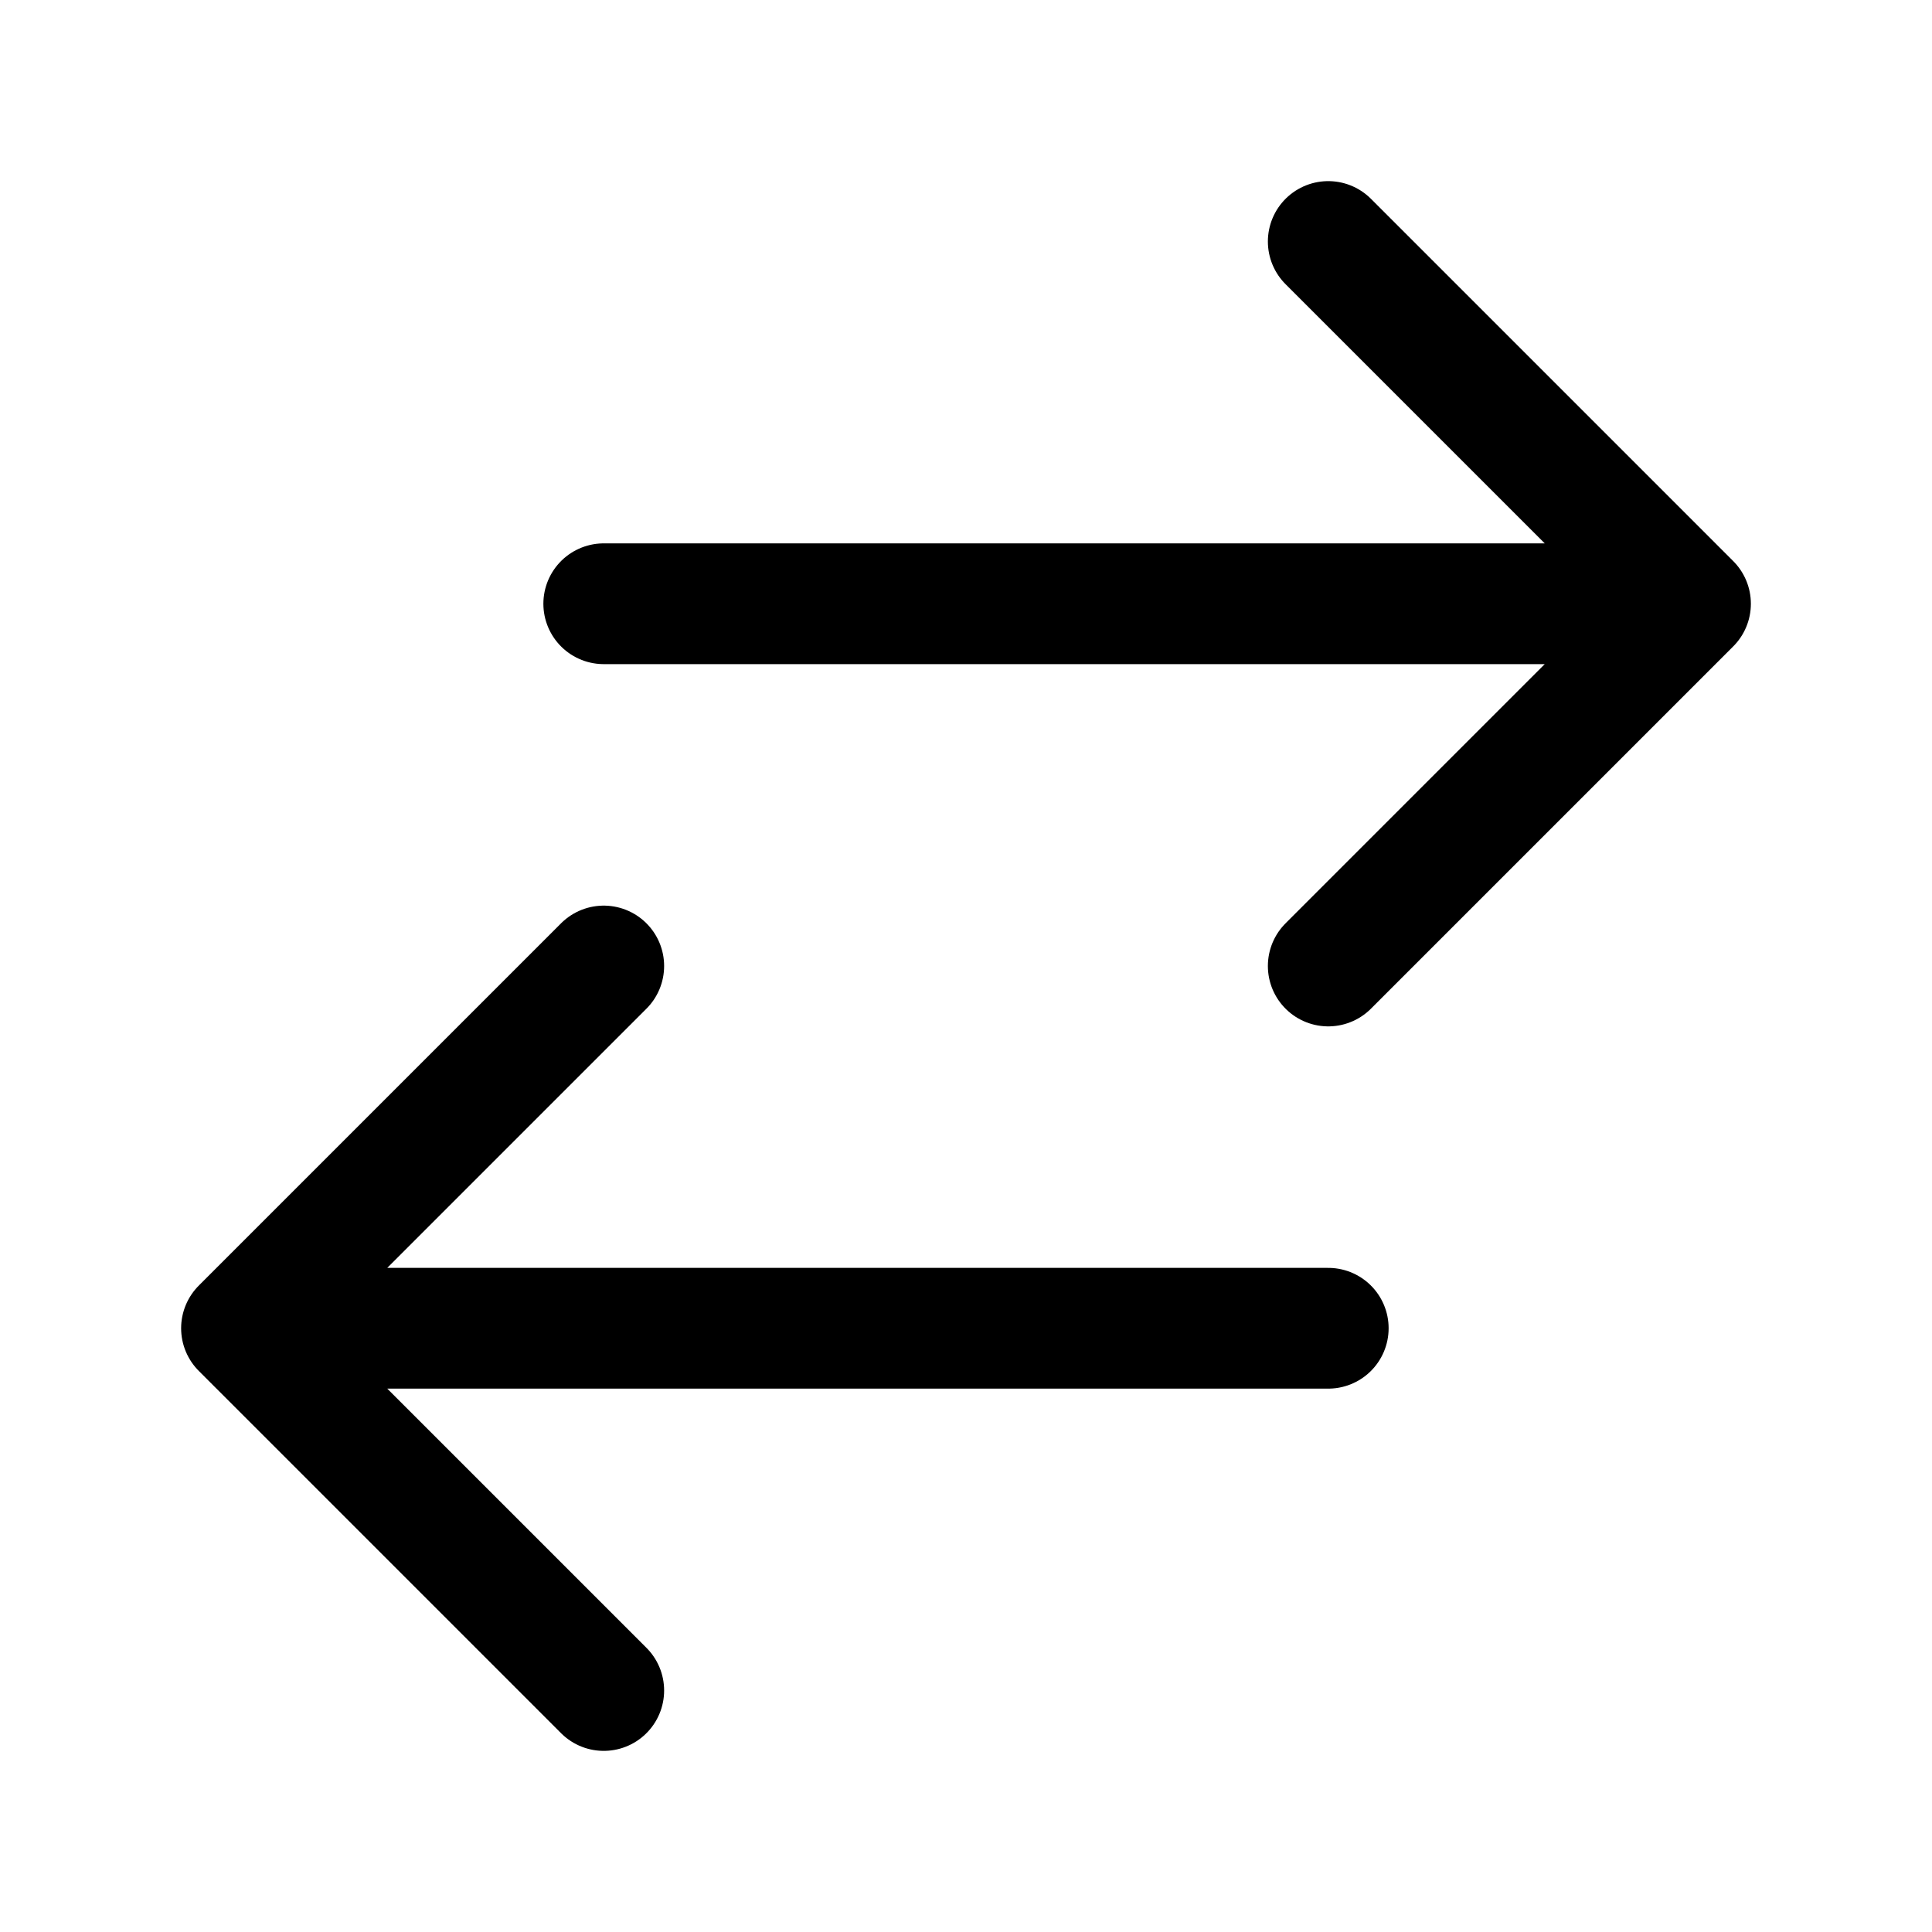
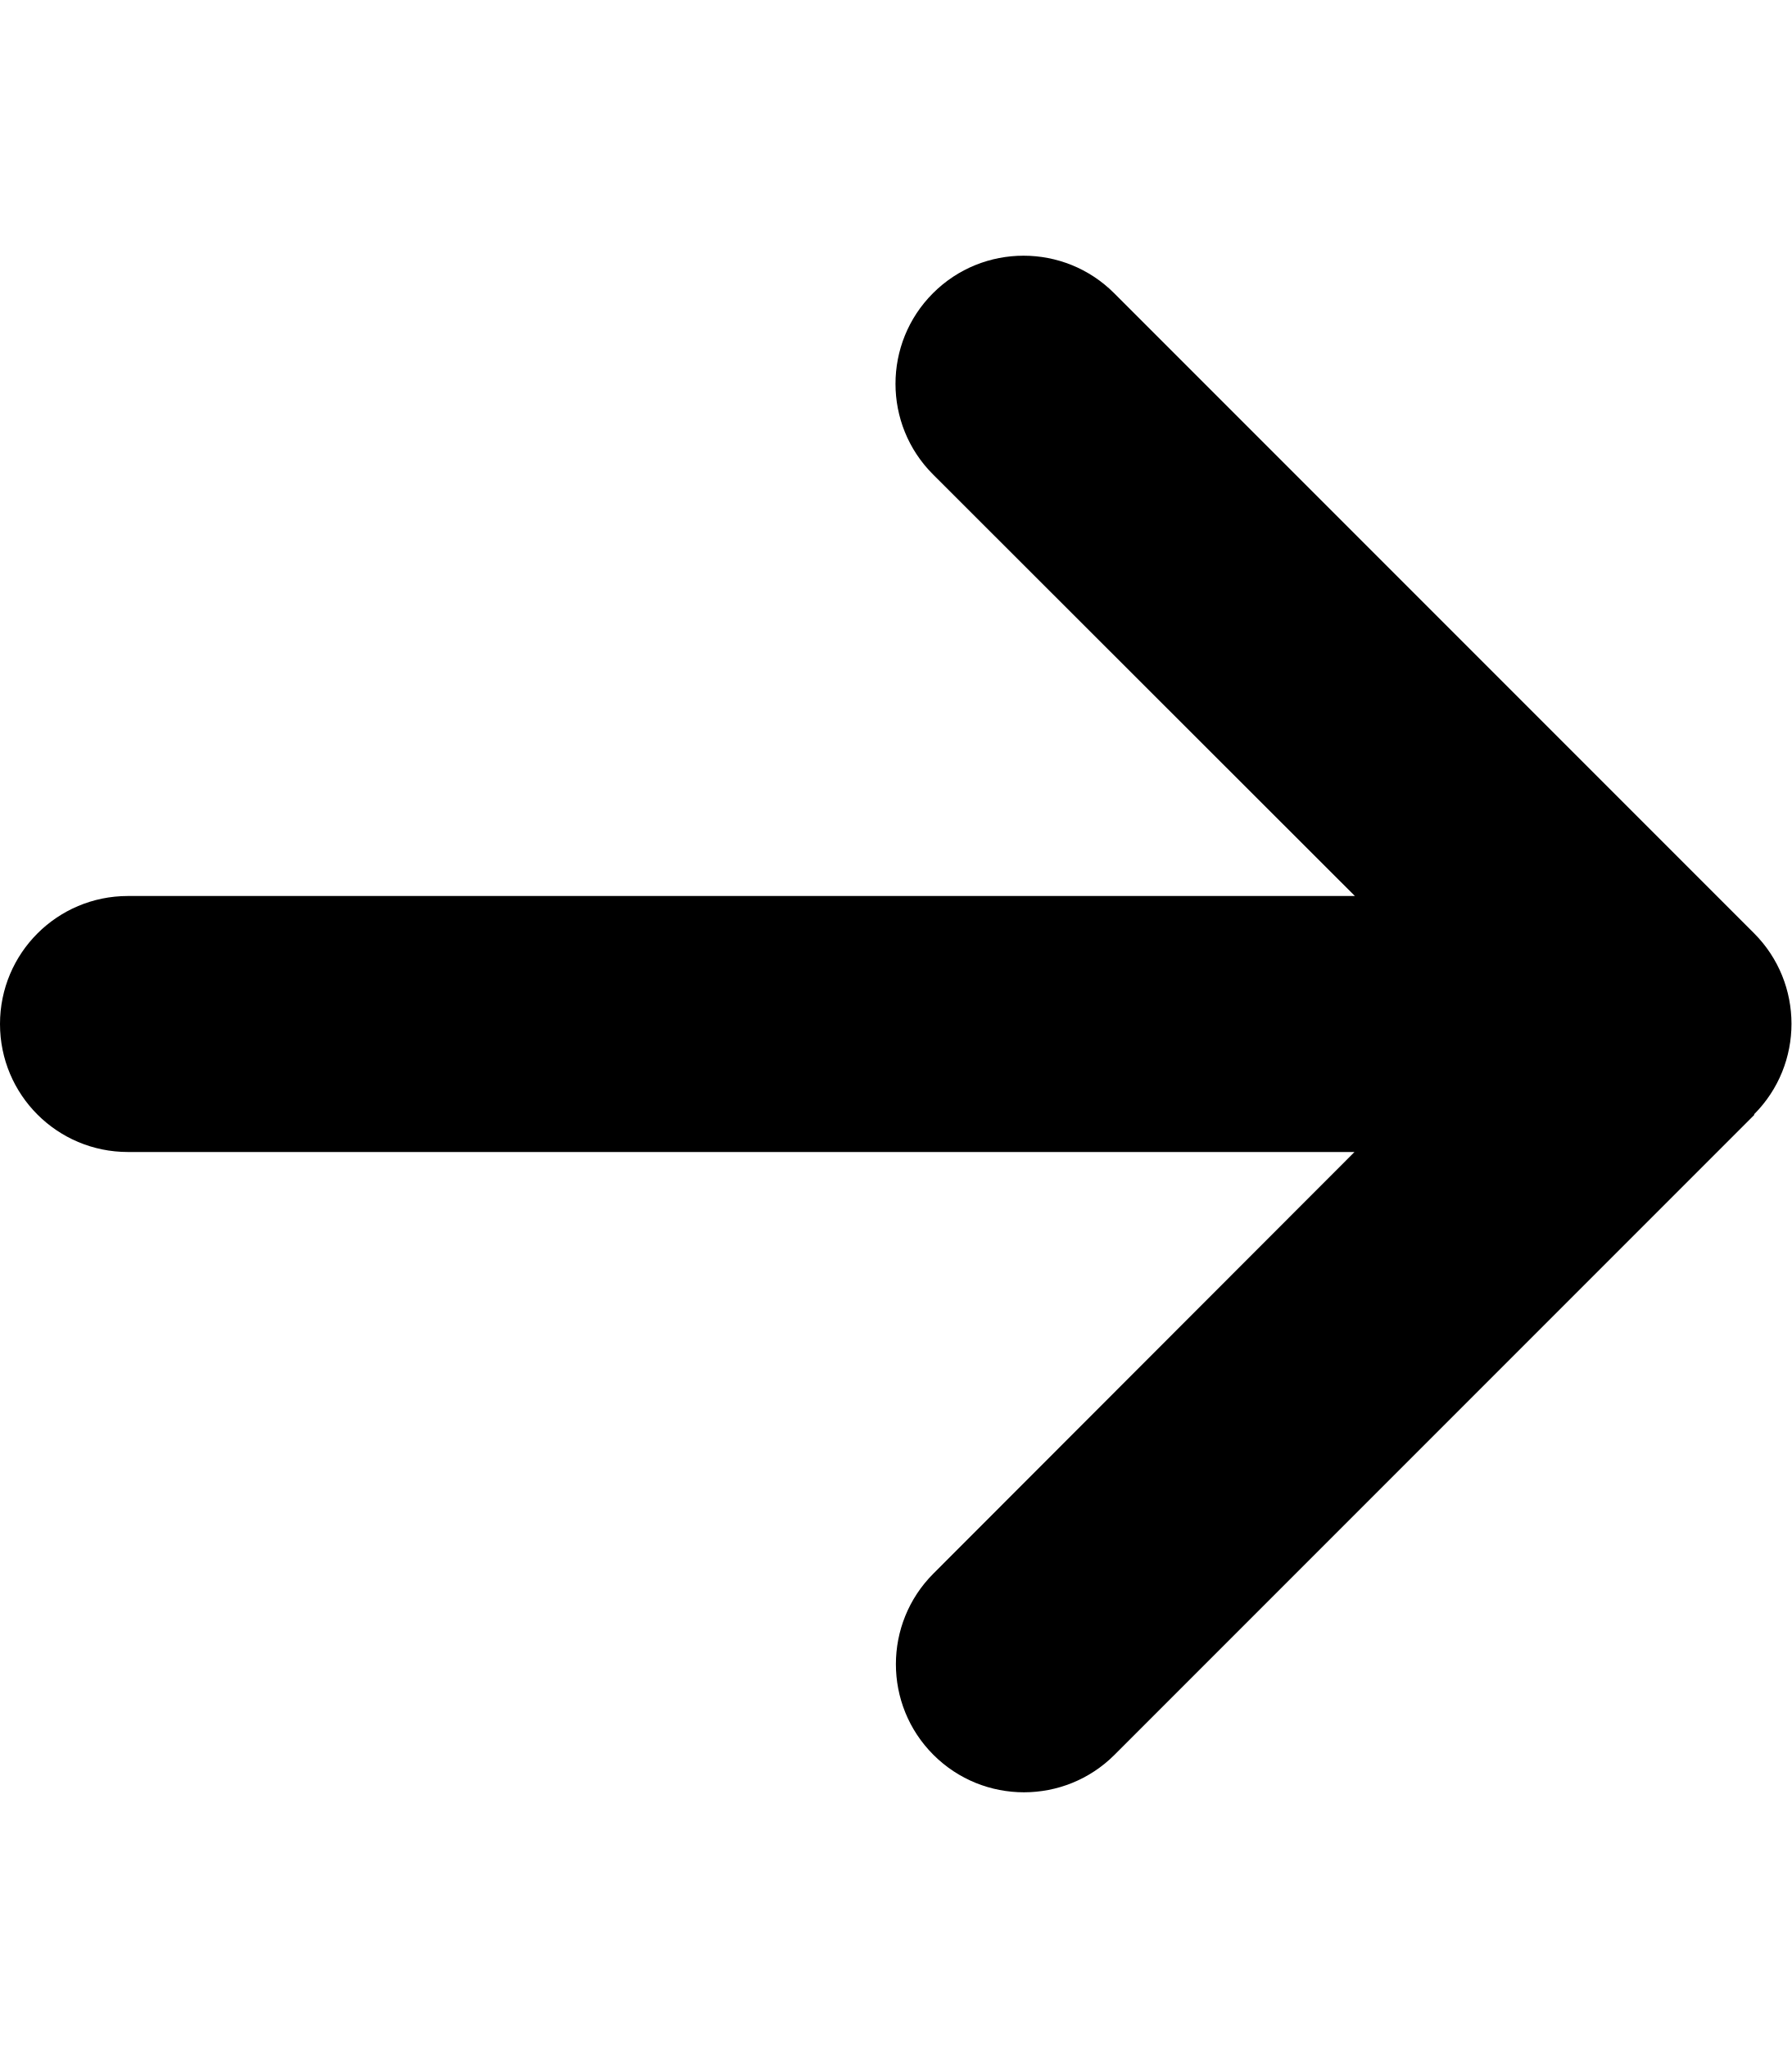
- <svg xmlns="http://www.w3.org/2000/svg" fill="none" viewBox="0 0 24 24" stroke-width="1.5" stroke="currentColor" class="w-6 h-6">
-   <path stroke-linecap="round" stroke-linejoin="round" d="M7.5 21L3 16.5m0 0L7.5 12M3 16.5h13.5m0-13.5L21 7.5m0 0L16.5 12M21 7.5H7.5" />
+ <svg xmlns="http://www.w3.org/2000/svg" viewBox="0 0 448 512">
+   <path d="M438.6 278.6c12.5-12.5 12.5-32.8 0-45.3l-160-160c-12.5-12.5-32.8-12.5-45.3 0s-12.5 32.8 0 45.3L338.8 224 32 224c-17.7 0-32 14.3-32 32s14.3 32 32 32l306.7 0L233.4 393.4c-12.5 12.5-12.5 32.8 0 45.3s32.8 12.5 45.3 0l160-160z" />
</svg>
